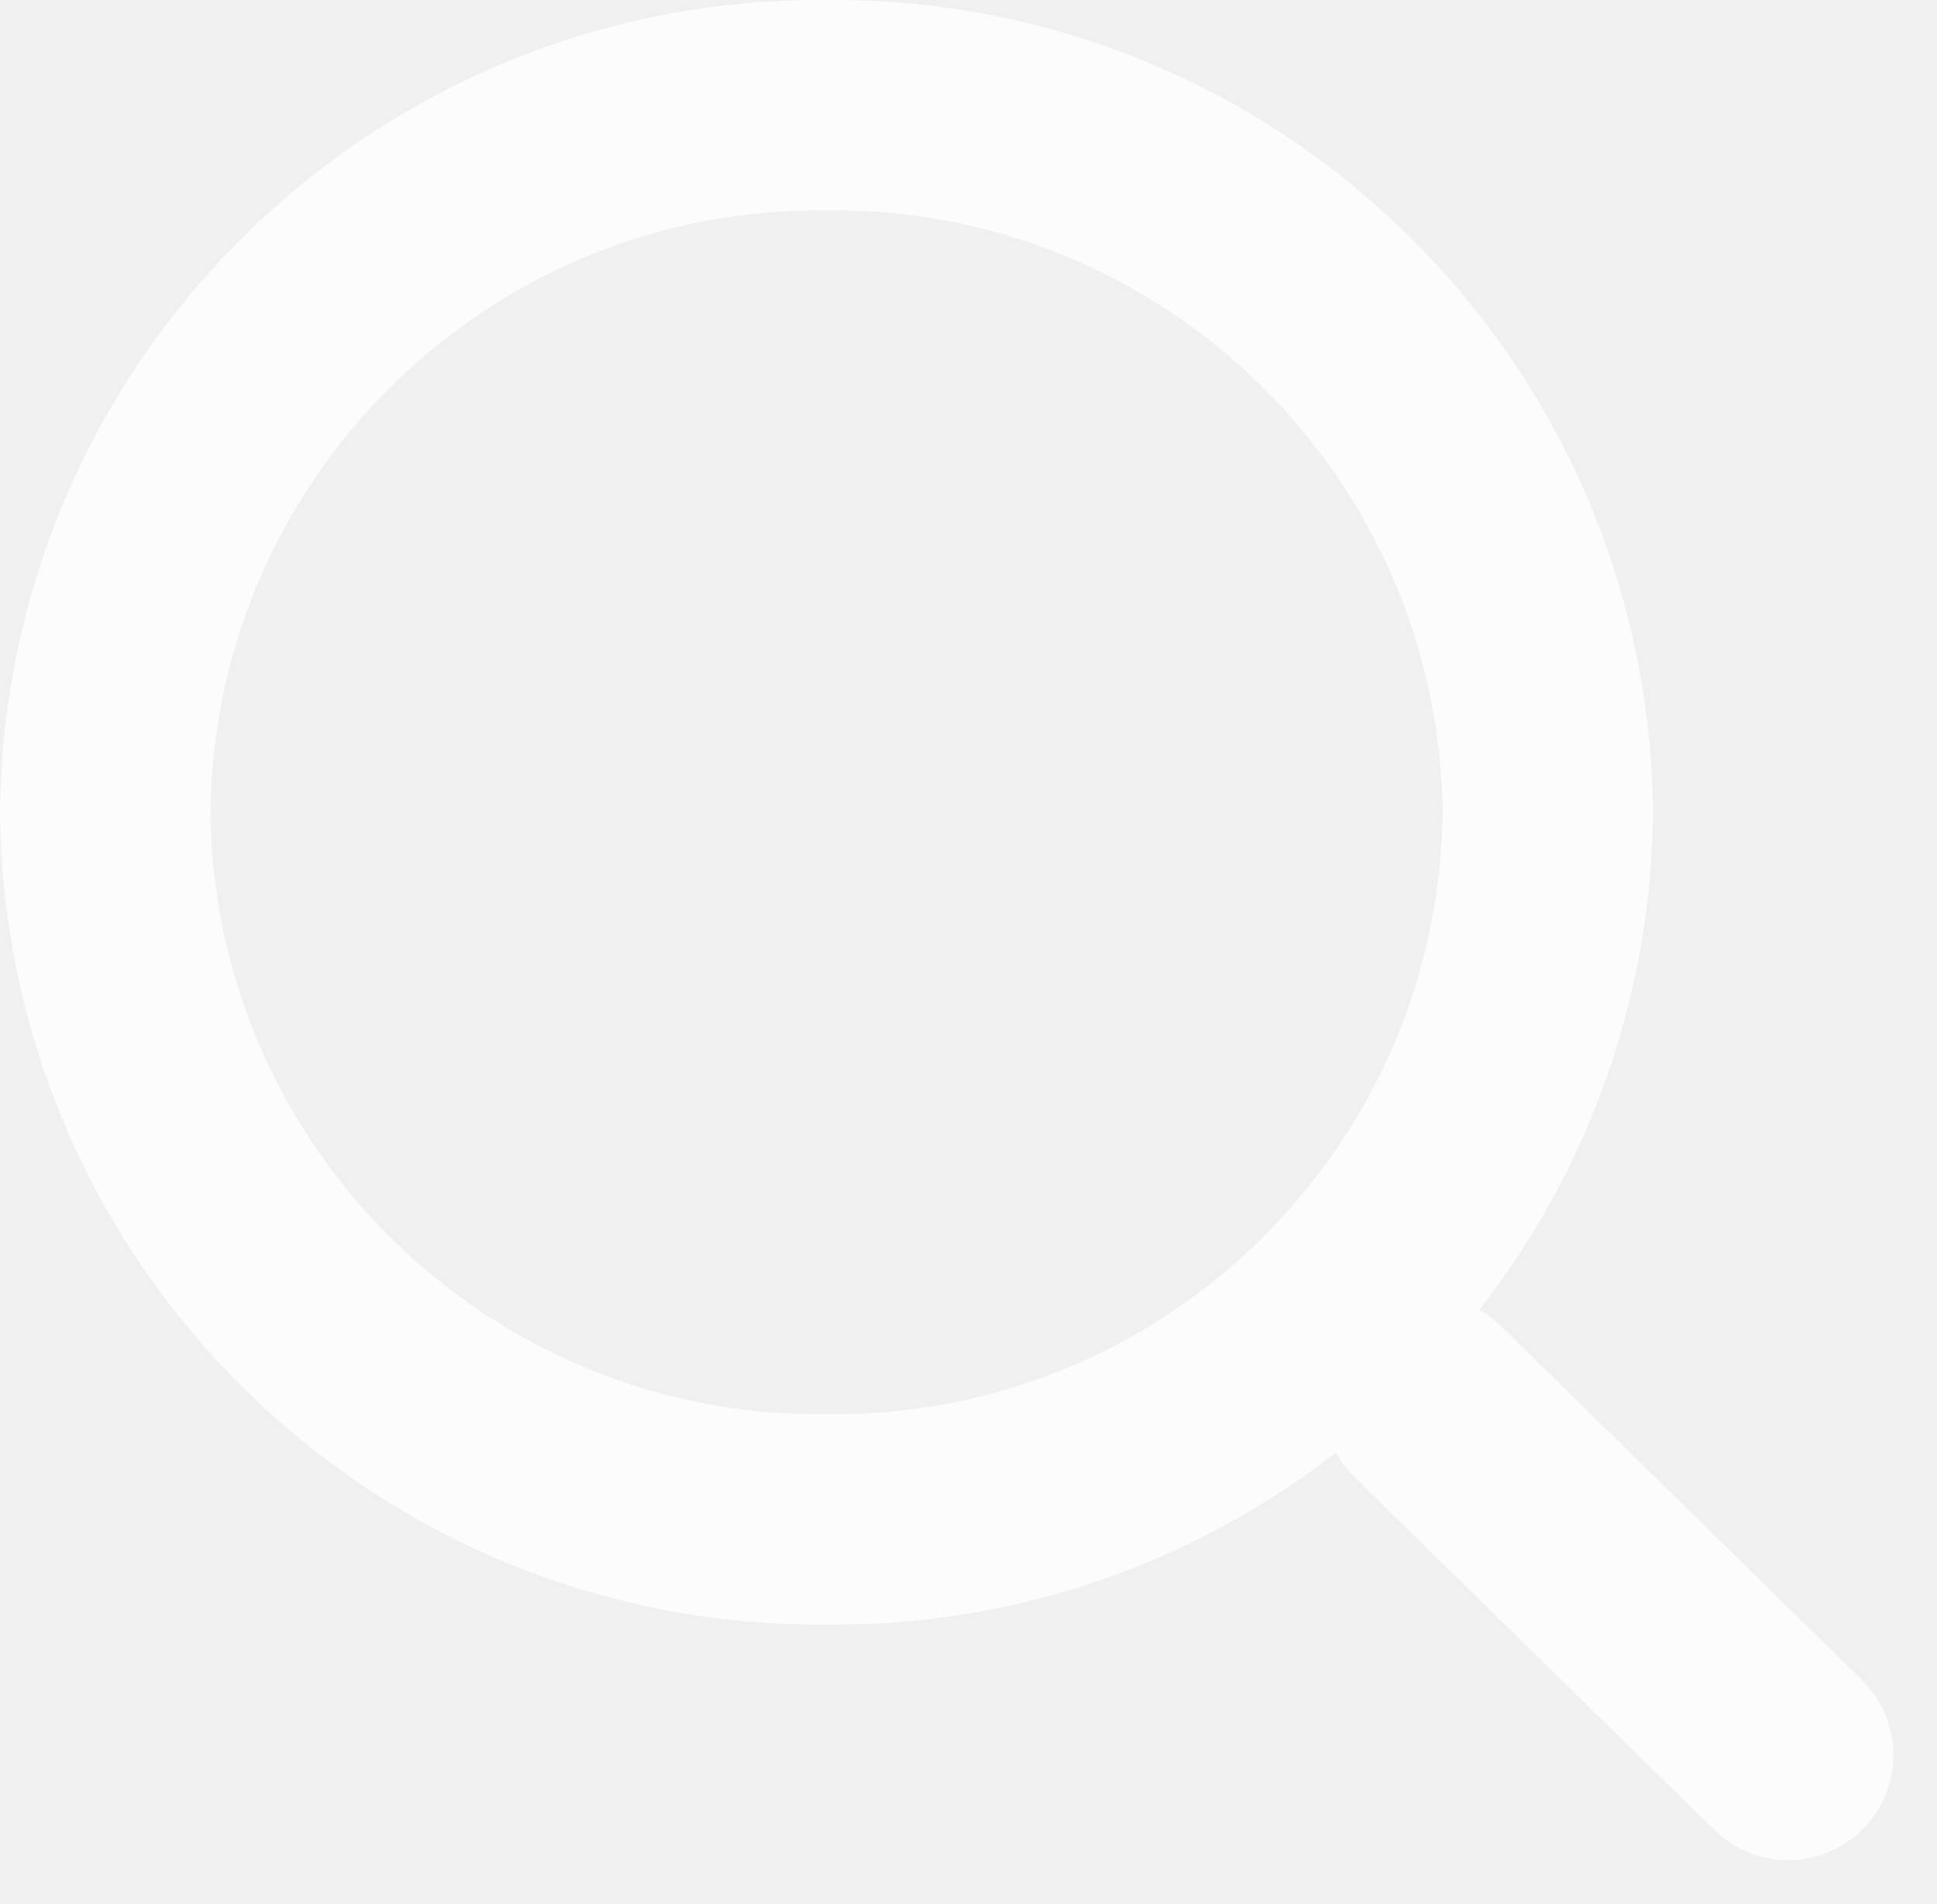
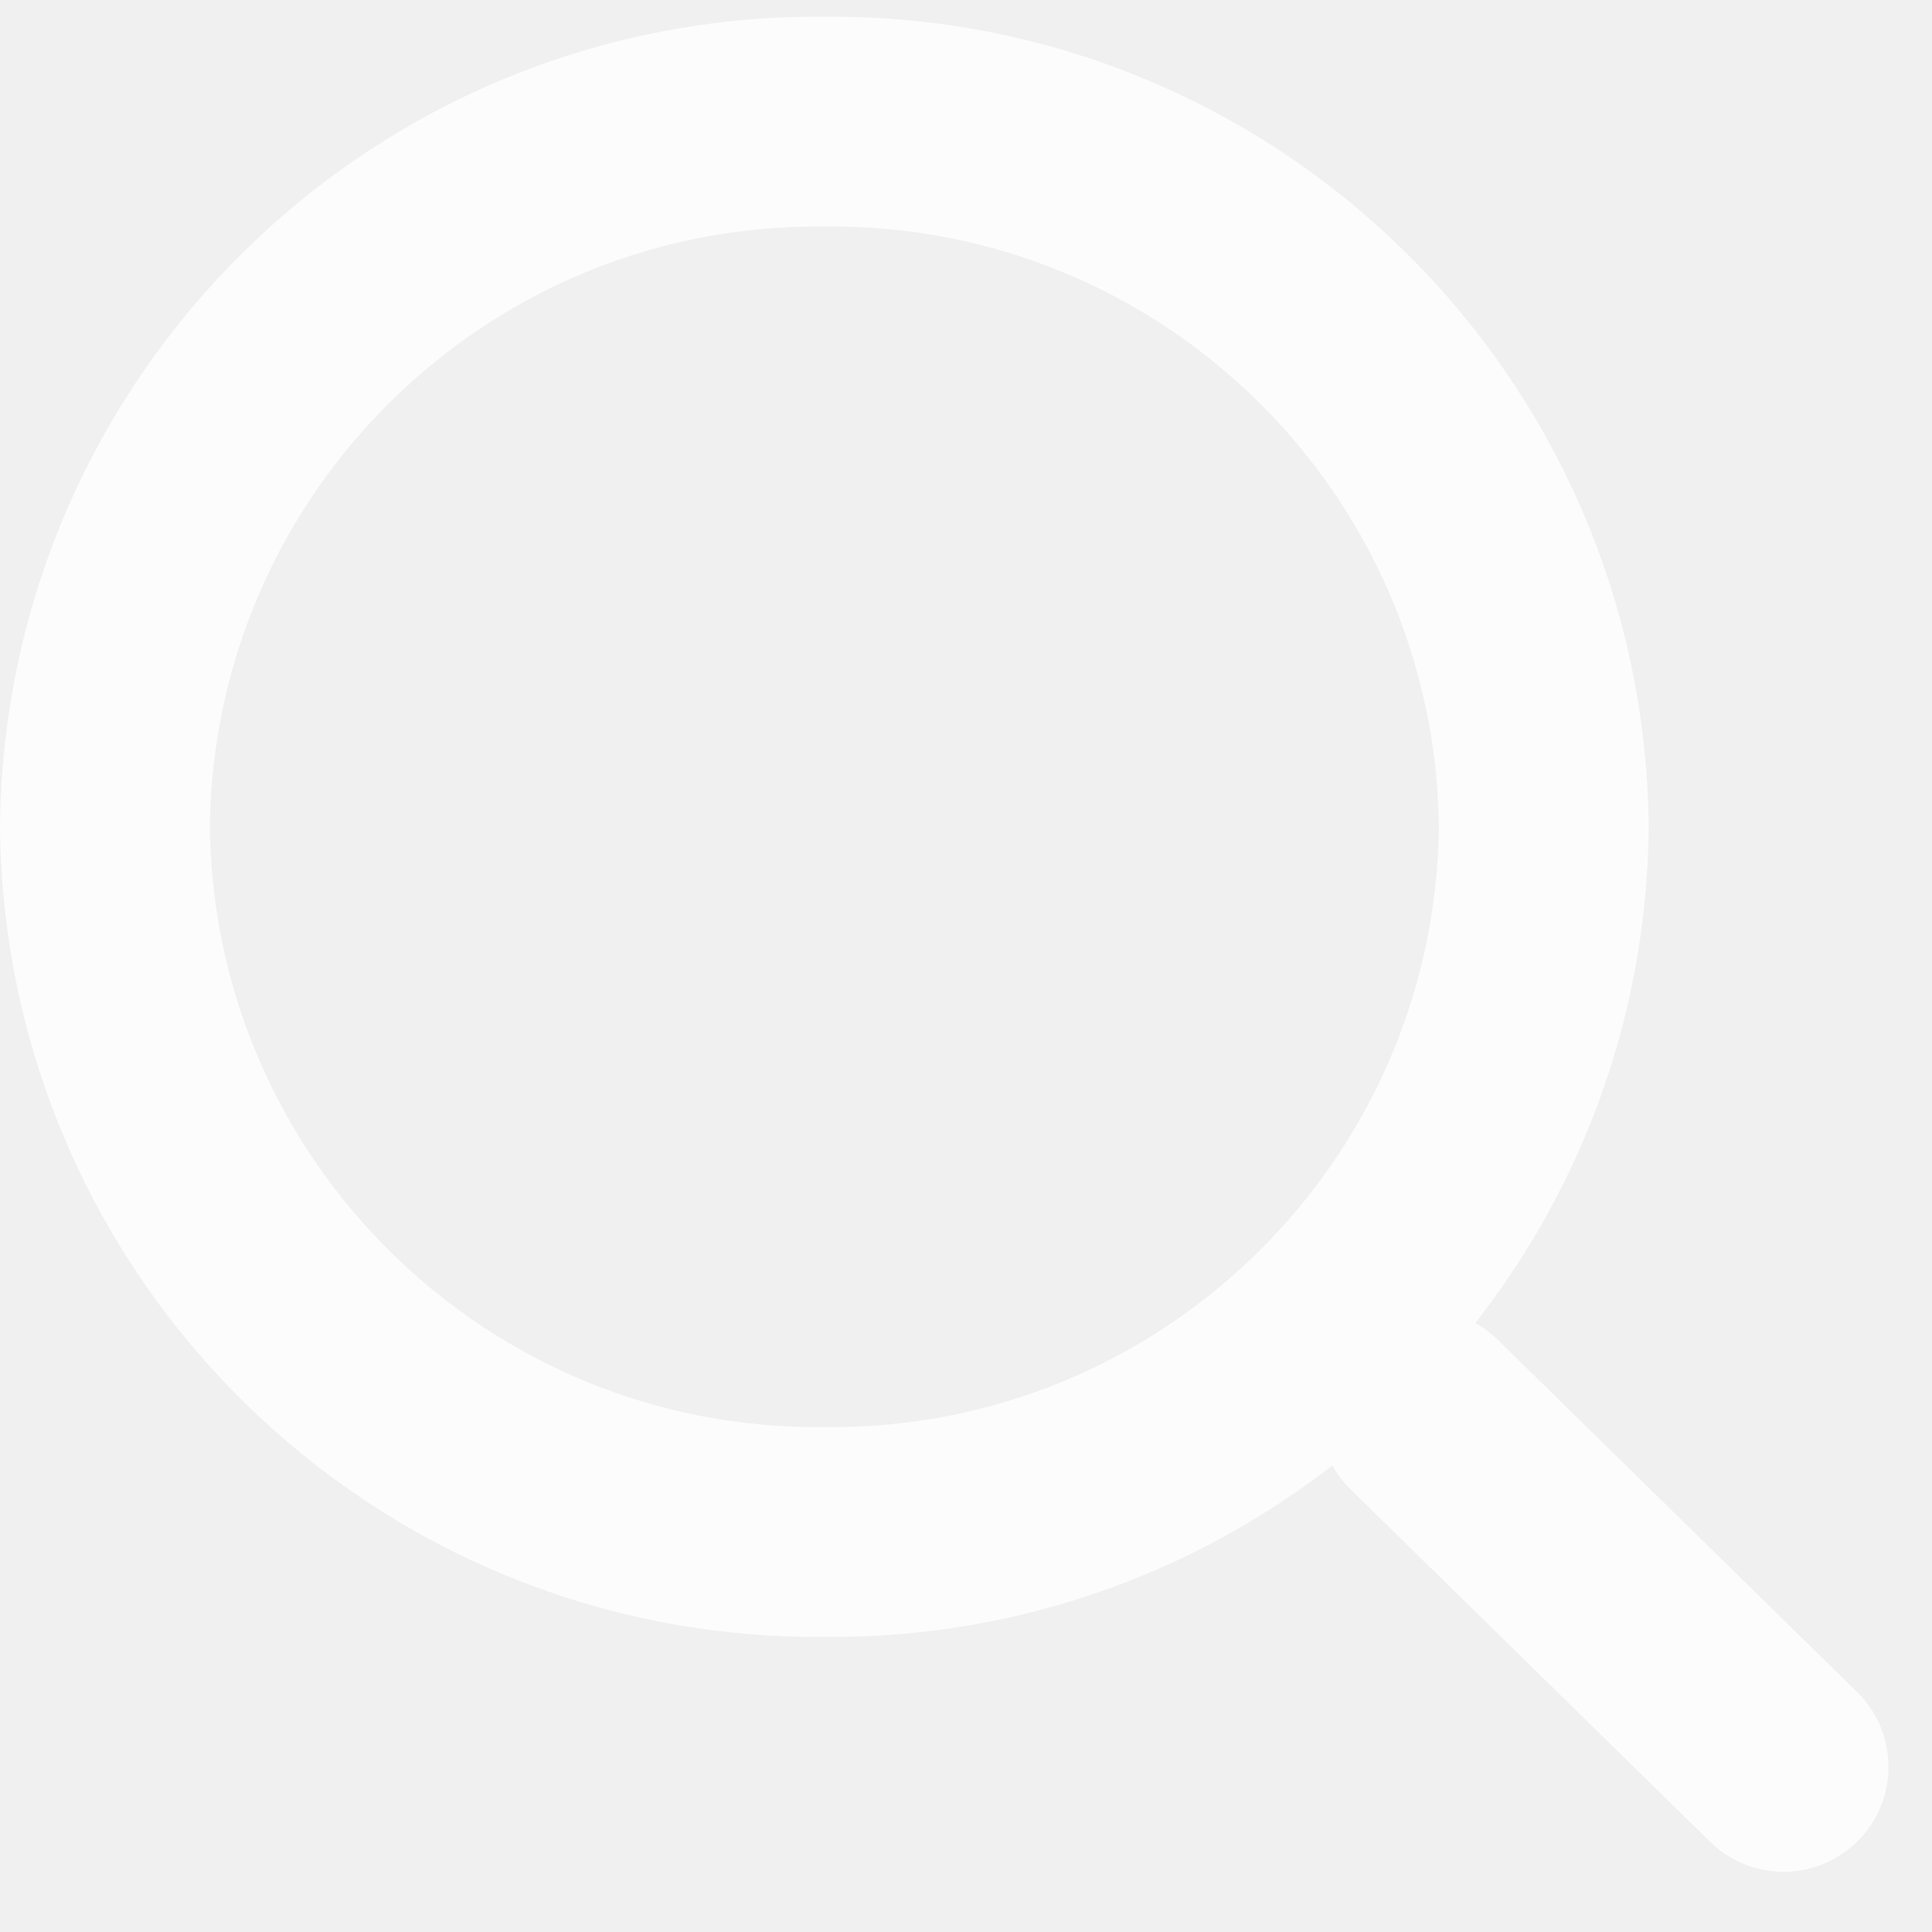
- <svg xmlns="http://www.w3.org/2000/svg" width="13.811" height="13.572" viewBox="0 0 13.811 13.572">
+ <svg xmlns="http://www.w3.org/2000/svg" width="5" height="5" viewBox="0 0 13.811 13.572">
  <g id="Search" transform="translate(-1165.25 -48.25)" opacity="0.8">
    <path id="Vector" d="M10.286,5.041a5.093,5.093,0,0,1-5.143,5.041A5.093,5.093,0,0,1,0,5.041,5.093,5.093,0,0,1,5.143,0,5.093,5.093,0,0,1,10.286,5.041Z" transform="translate(1166 49)" fill="none" stroke="#fff" stroke-linecap="round" stroke-linejoin="round" stroke-width="1.5" />
    <path id="Vector-2" data-name="Vector" d="M2.571,2.52,0,0" transform="translate(1175.429 58.241)" fill="none" stroke="#fff" stroke-linecap="round" stroke-linejoin="round" stroke-width="1.5" />
  </g>
</svg>
